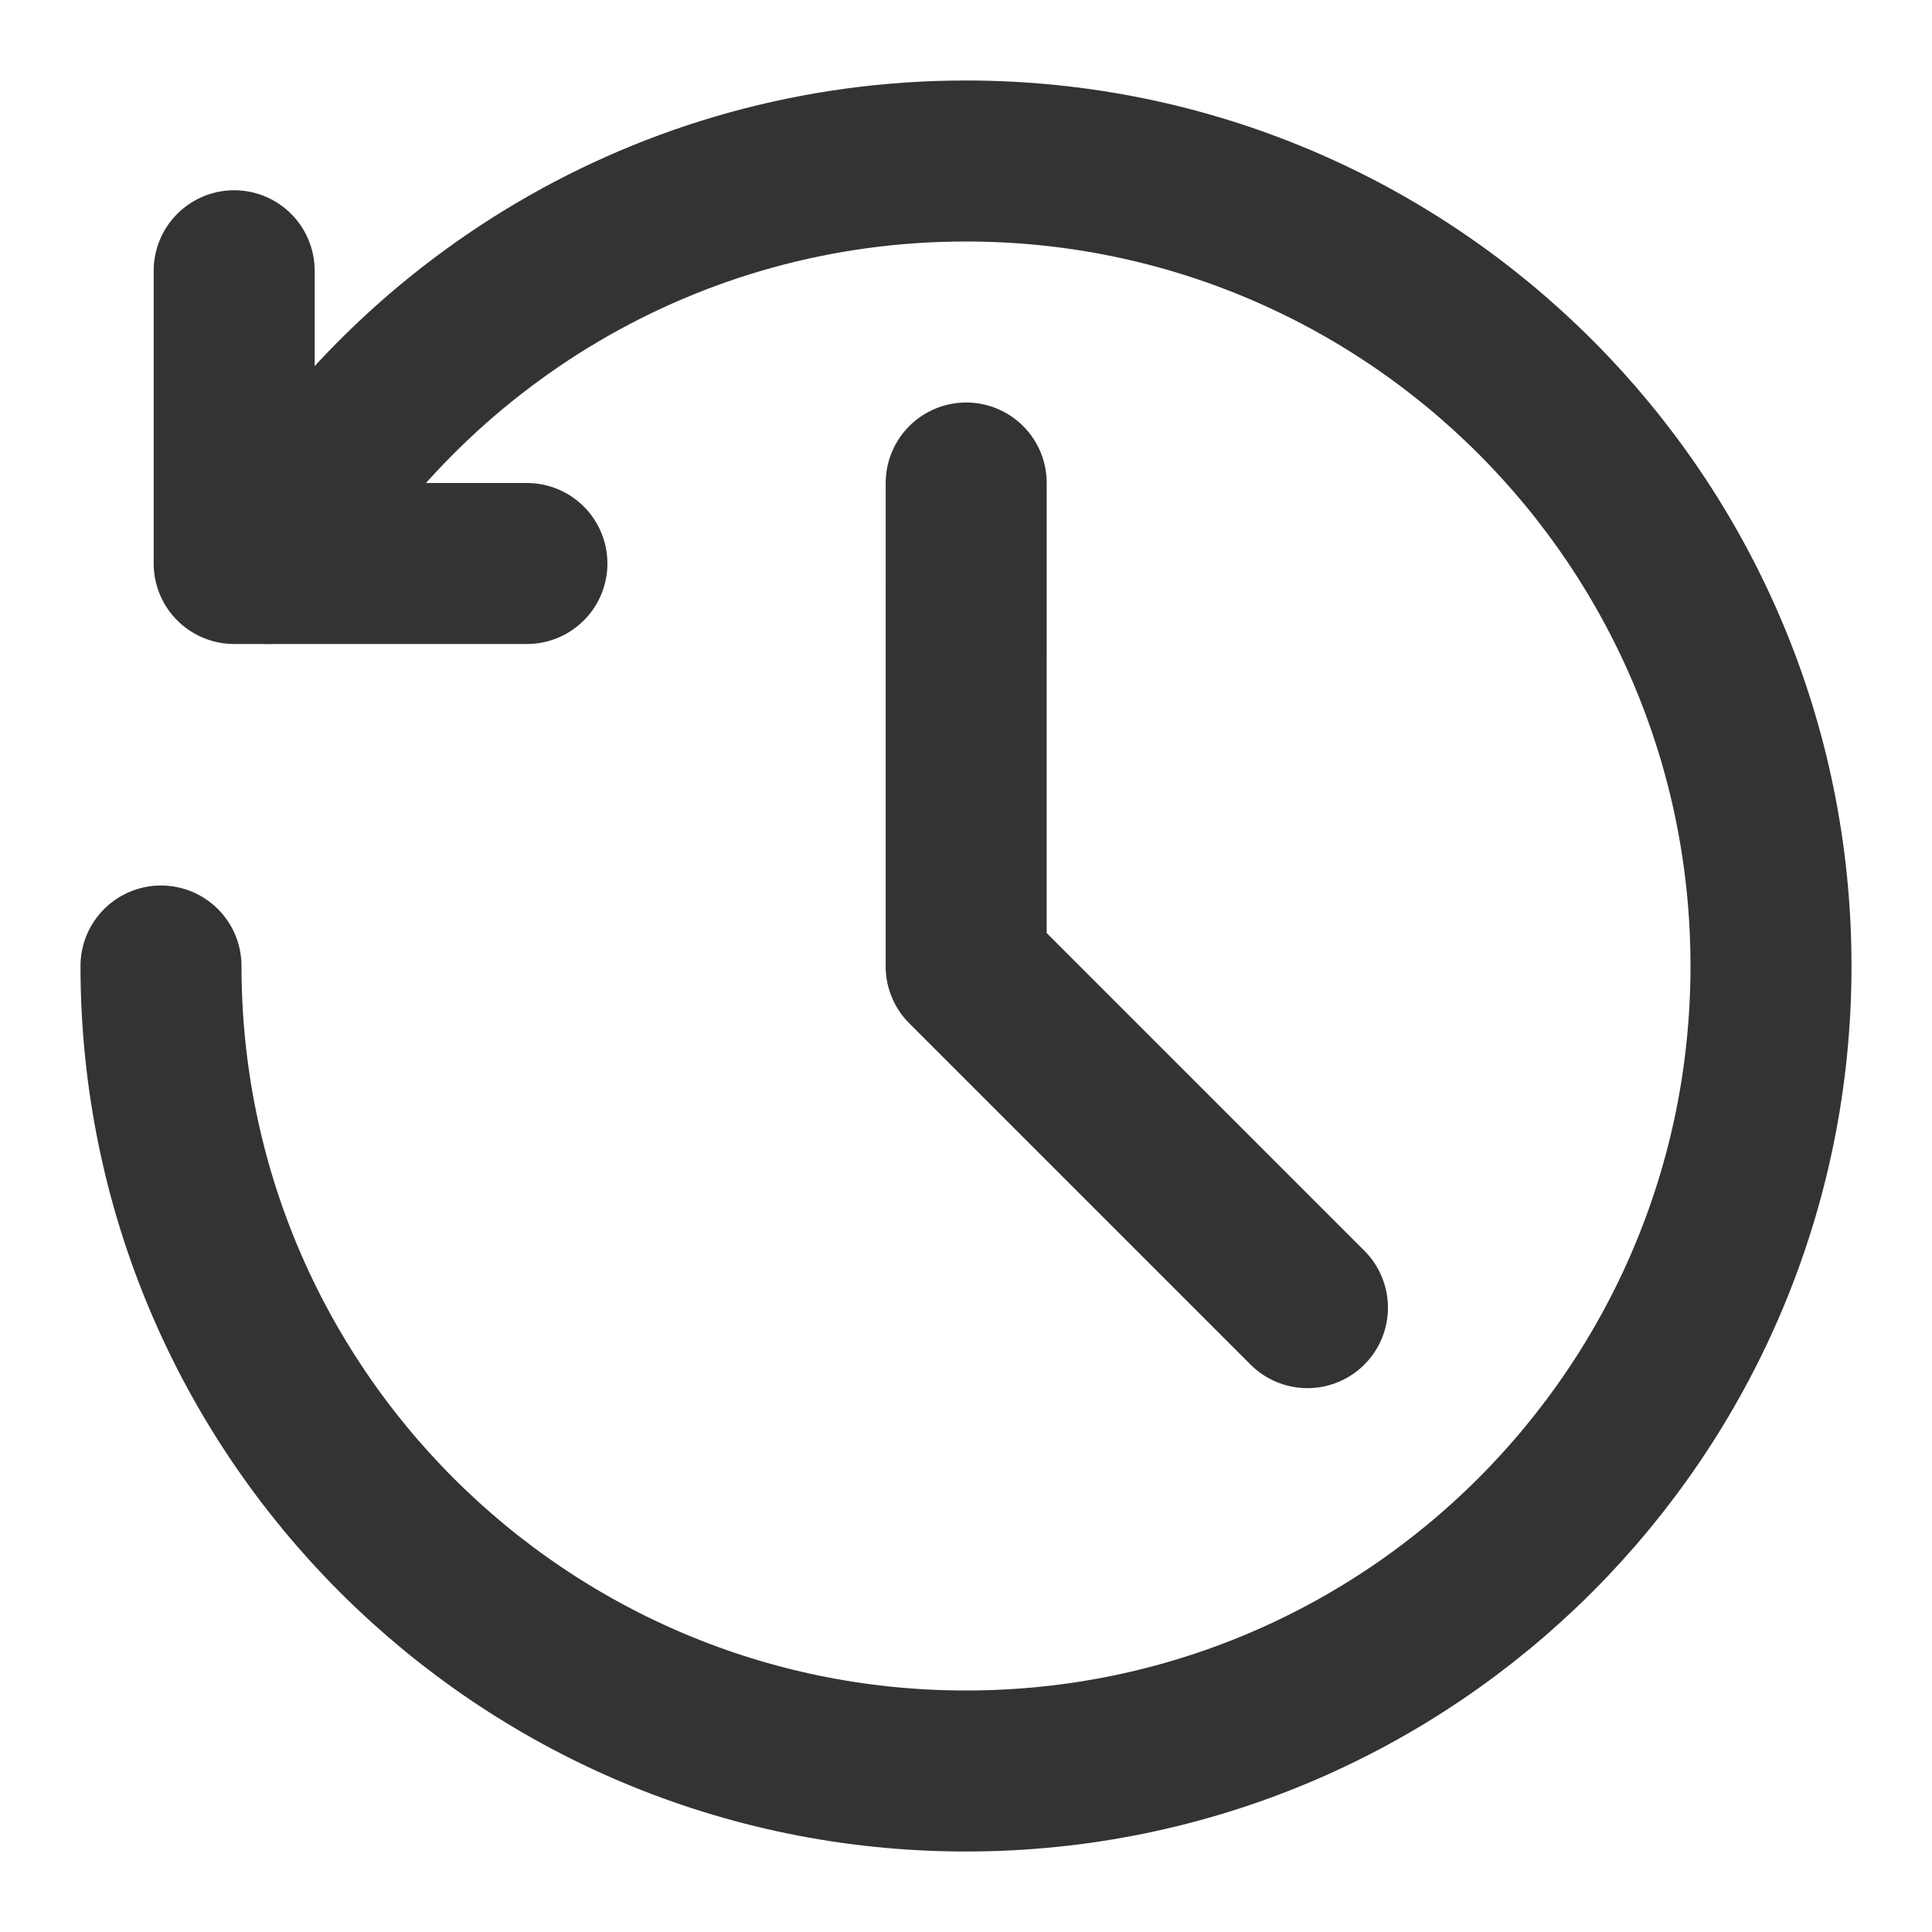
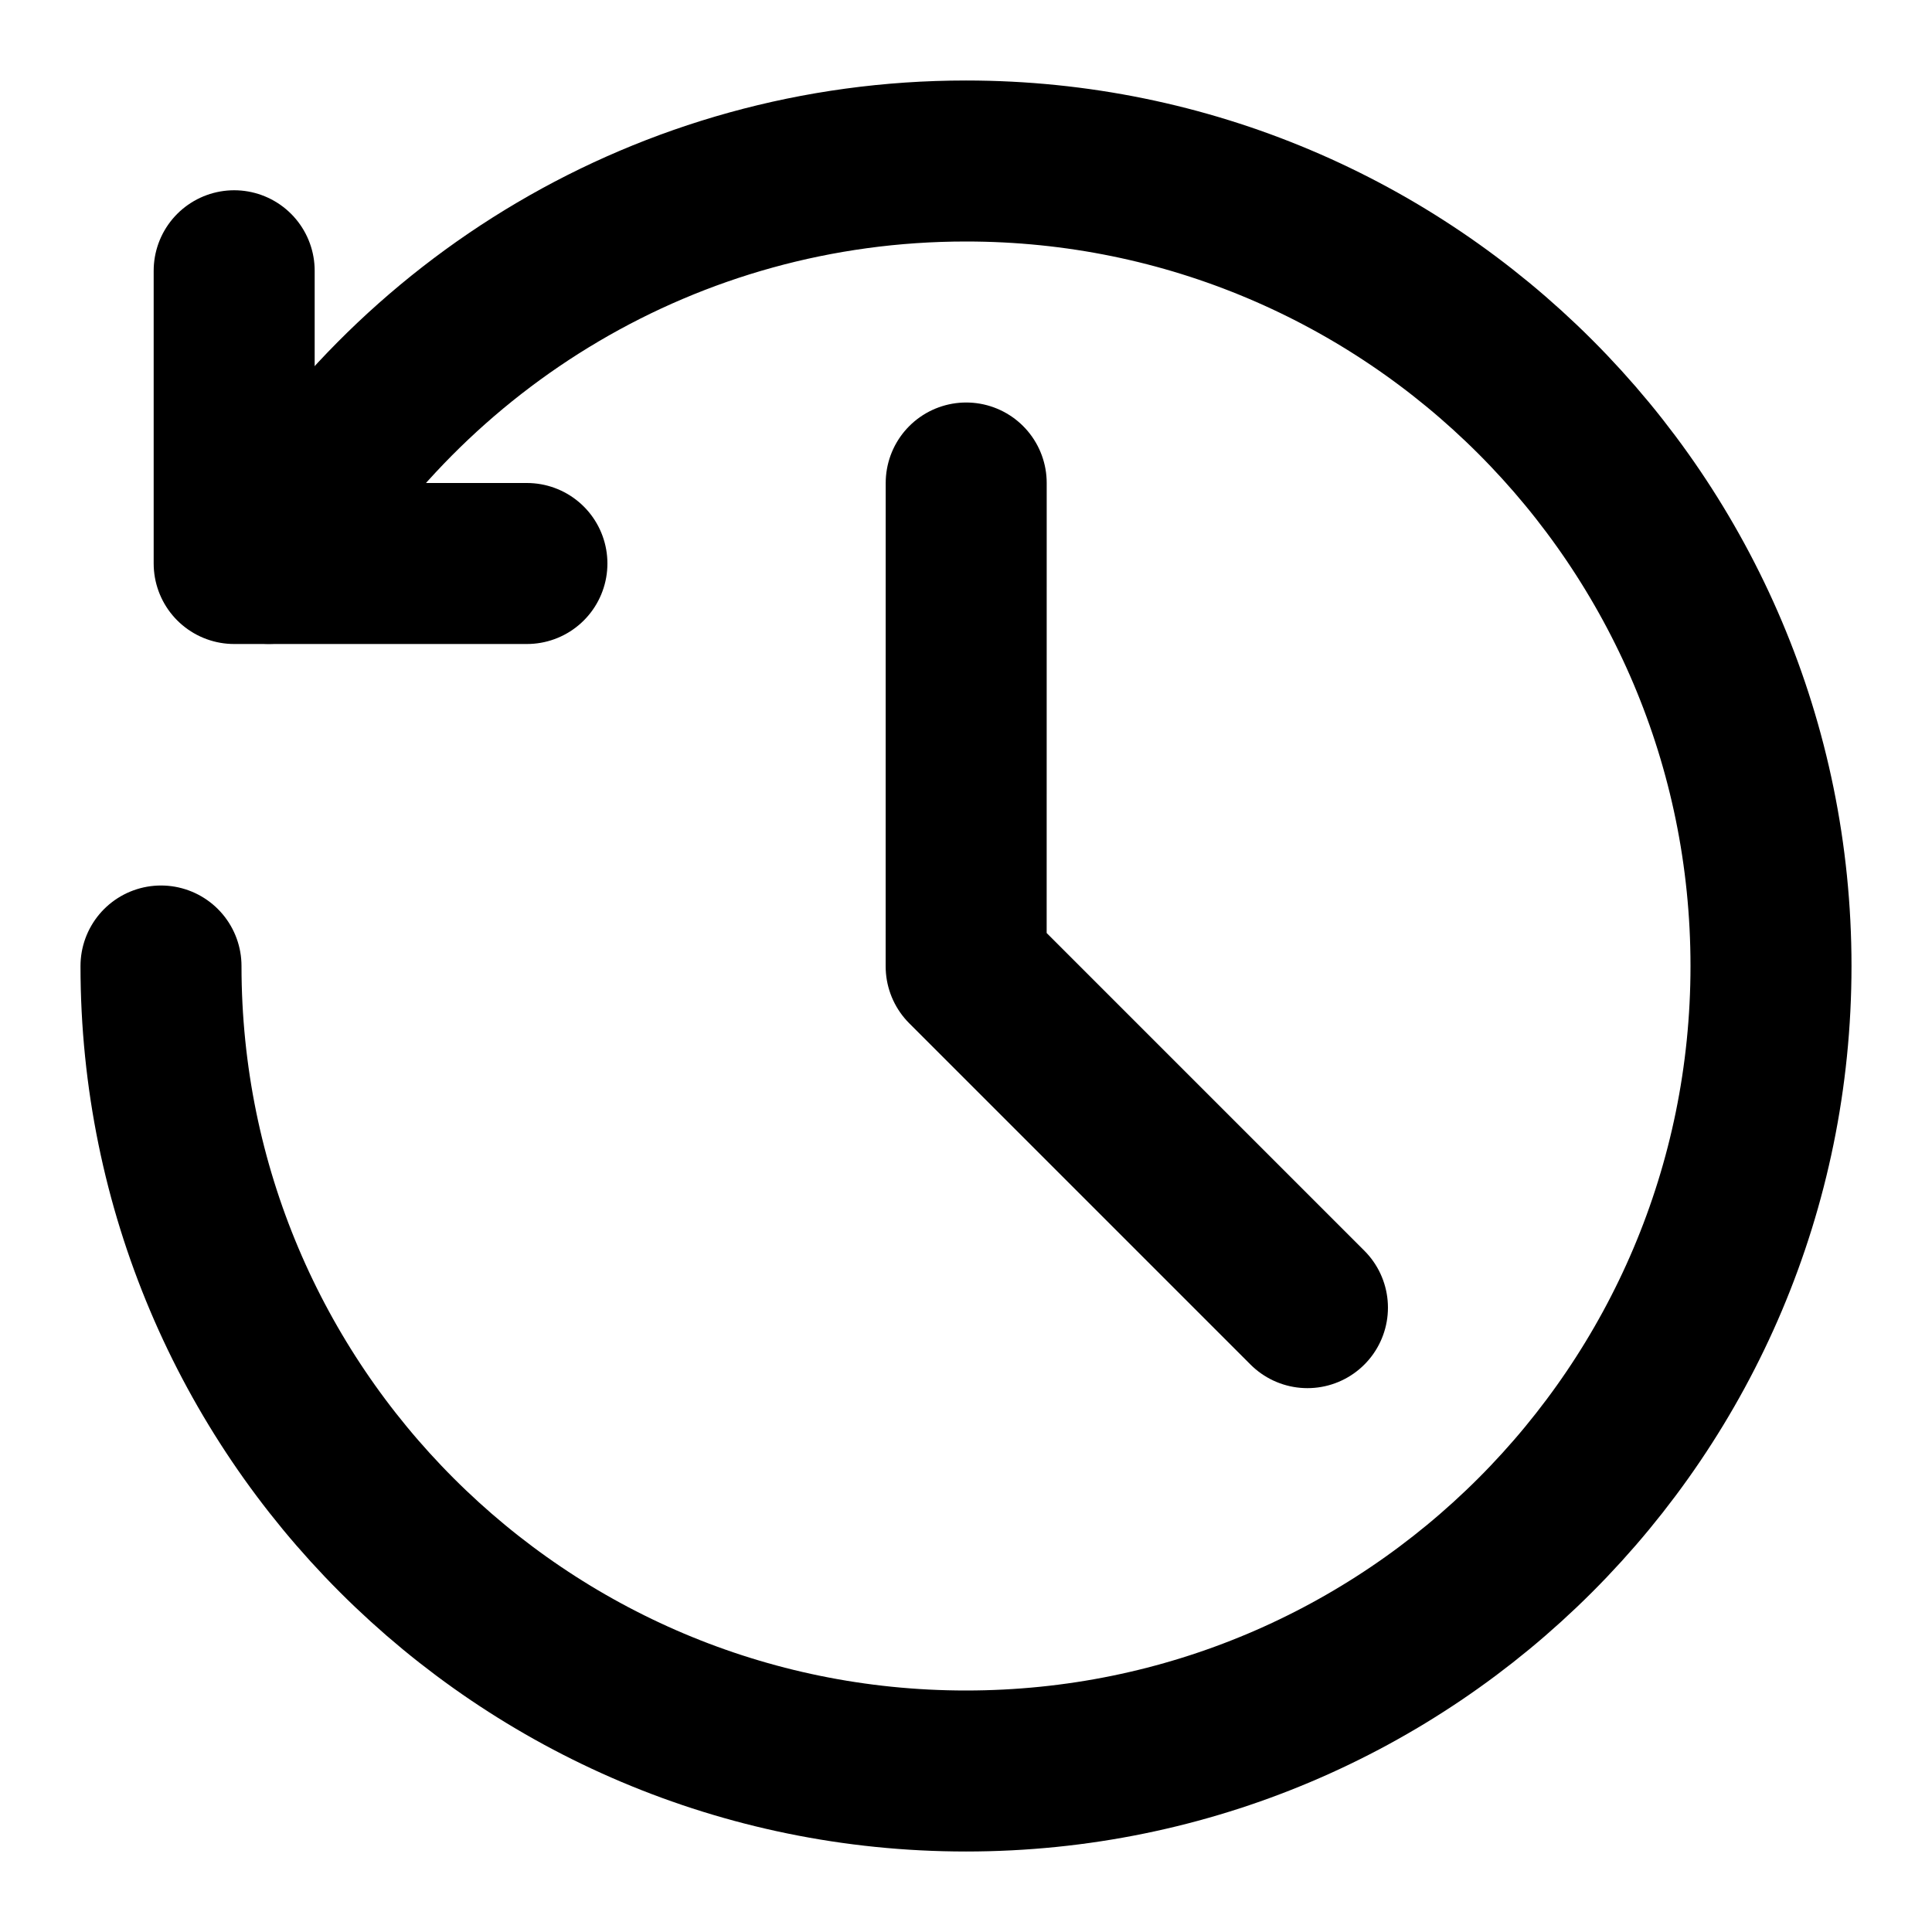
<svg xmlns="http://www.w3.org/2000/svg" width="16" height="16" viewBox="0 0 48 48" fill="none">
-   <path d="M5.818 6.727V14H13.091" stroke="#333" stroke-width="4" stroke-linecap="round" stroke-linejoin="round" />
-   <path d="M4 24C4 35.046 12.954 44 24 44V44C35.046 44 44 35.046 44 24C44 12.954 35.046 4 24 4C16.598 4 10.135 8.021 6.677 13.998" stroke="#333" stroke-width="4" stroke-linecap="round" stroke-linejoin="round" />
-   <path d="M24.005 12L24.004 24.009L32.483 32.488" stroke="#333" stroke-width="4" stroke-linecap="round" stroke-linejoin="round" />
+   <path d="M5.818 6.727V14H13.091" stroke="currentColor" stroke-width="4" stroke-linecap="round" stroke-linejoin="round" />
+   <path d="M4 24C4 35.046 12.954 44 24 44V44C35.046 44 44 35.046 44 24C44 12.954 35.046 4 24 4C16.598 4 10.135 8.021 6.677 13.998" stroke="currentColor" stroke-width="4" stroke-linecap="round" stroke-linejoin="round" />
+   <path d="M24.005 12L24.004 24.009L32.483 32.488" stroke="currentColor" stroke-width="4" stroke-linecap="round" stroke-linejoin="round" />
</svg>
